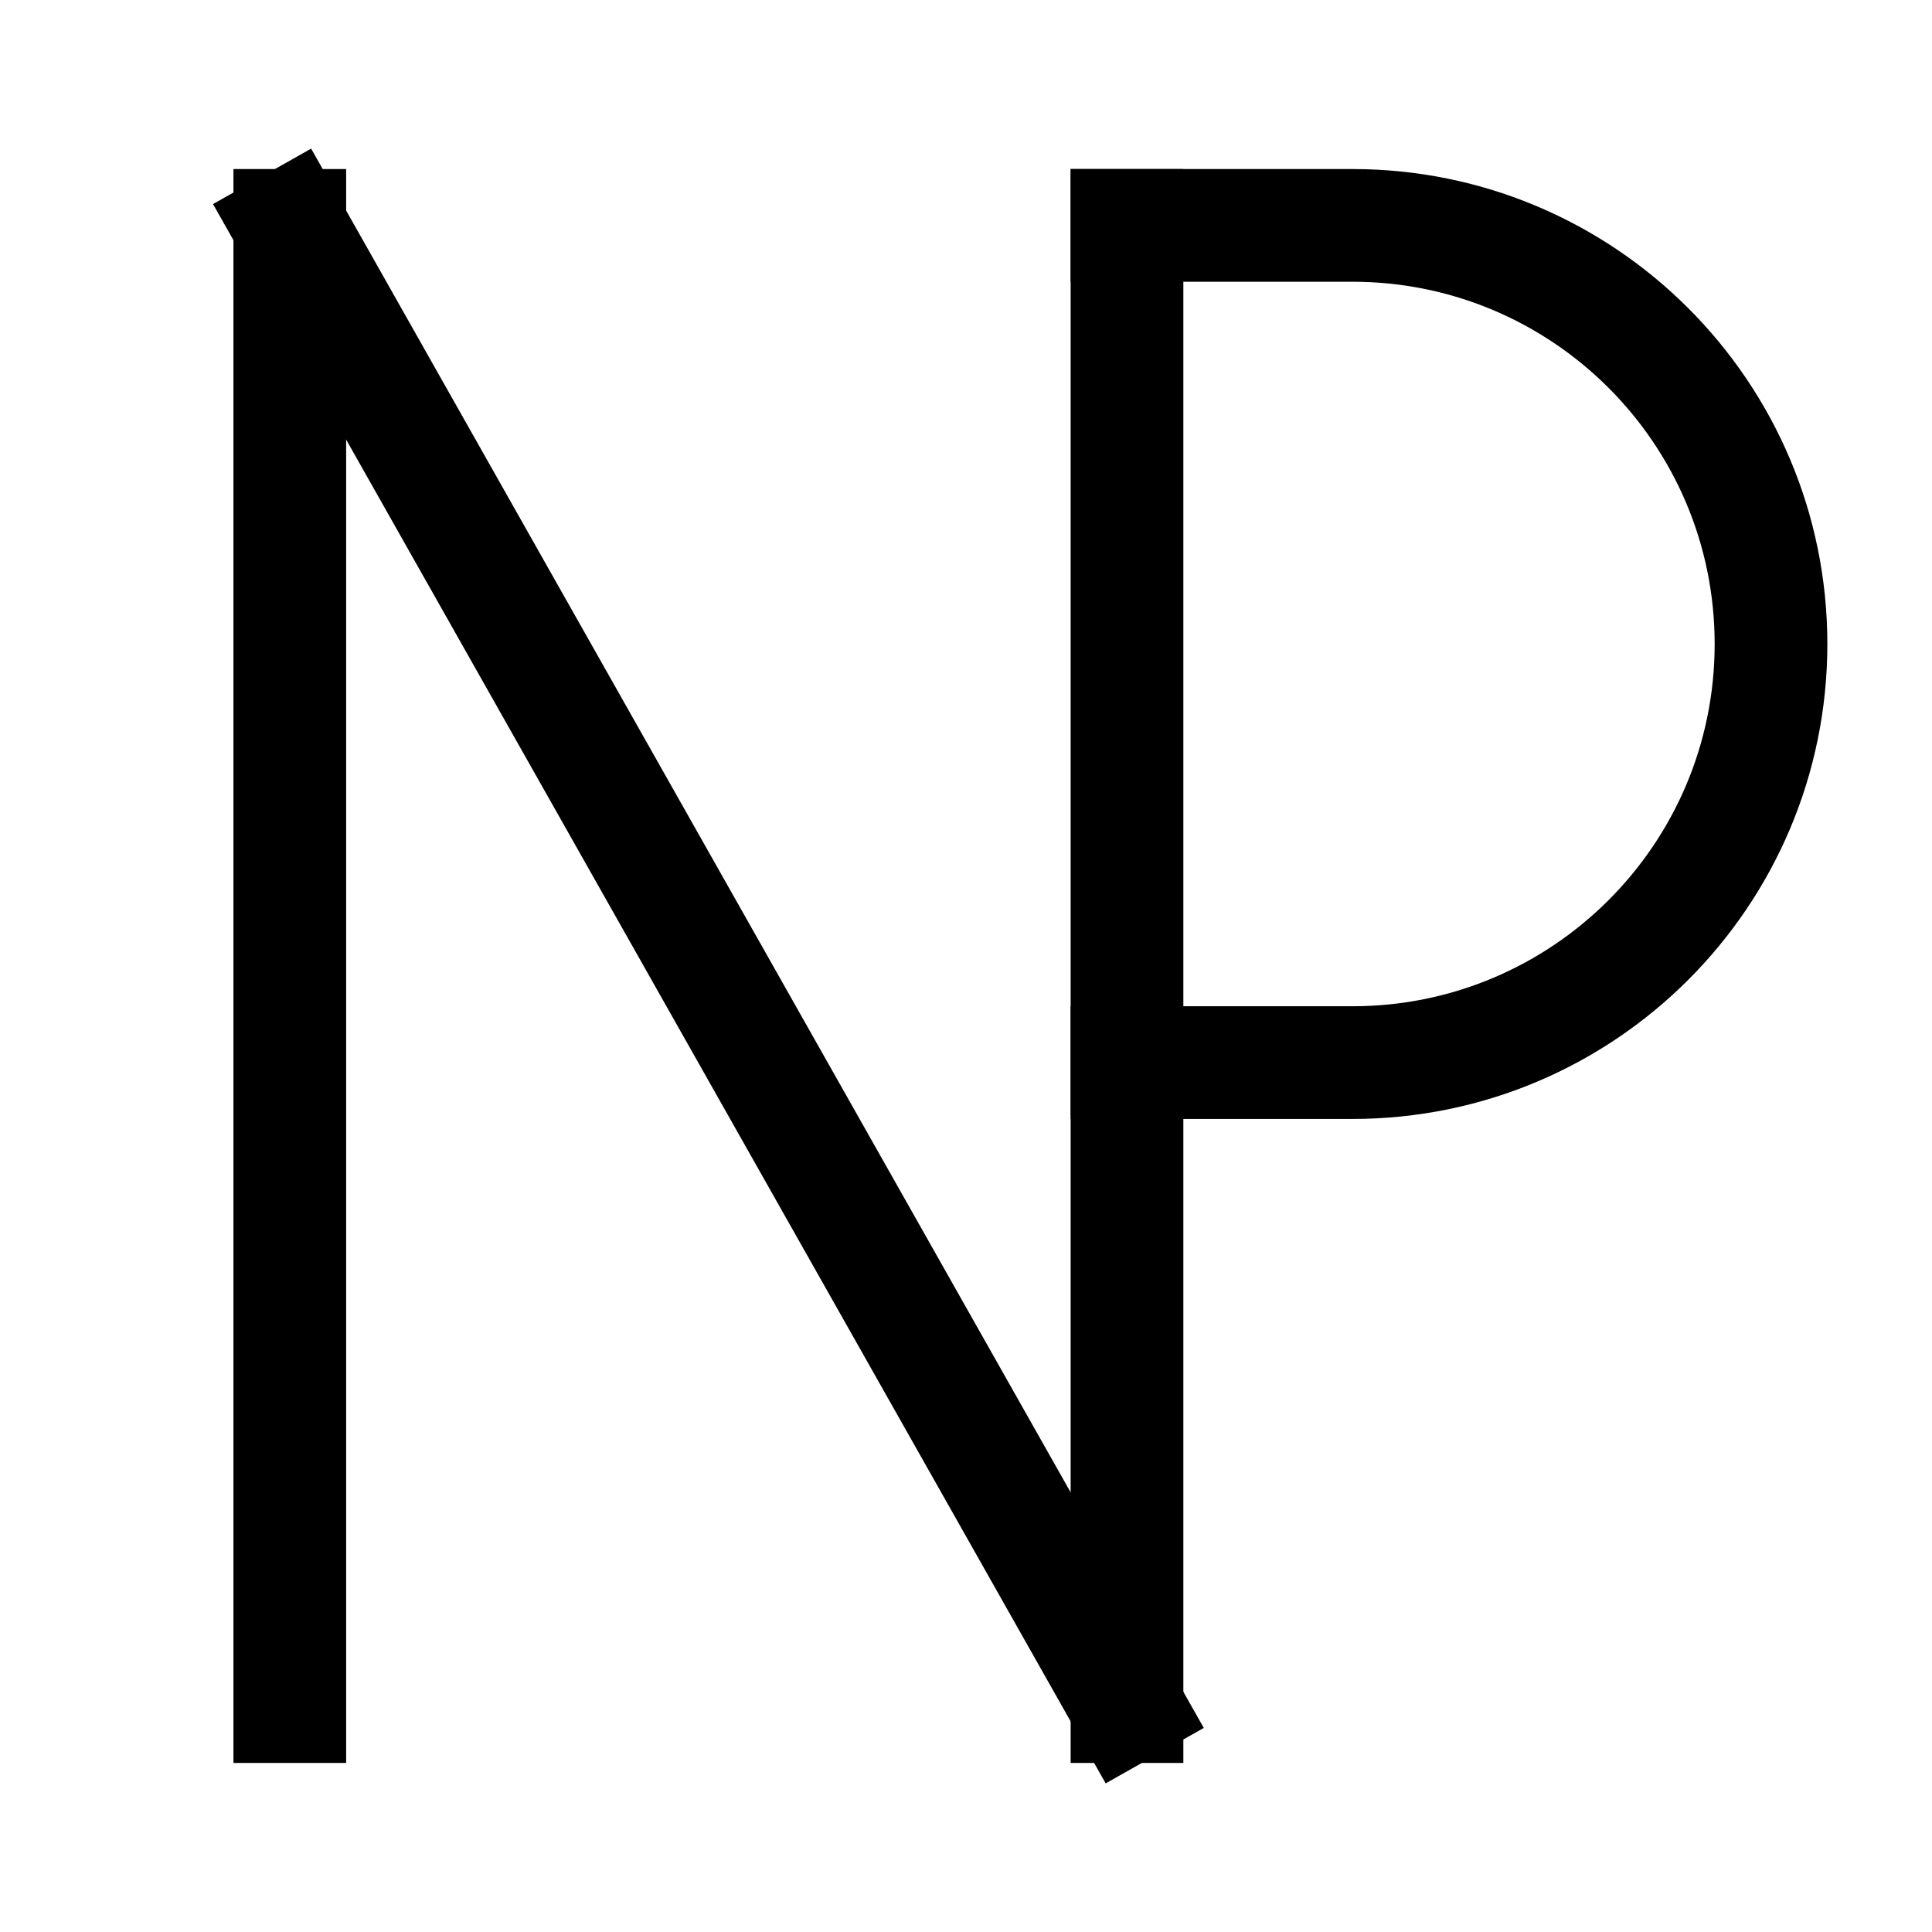
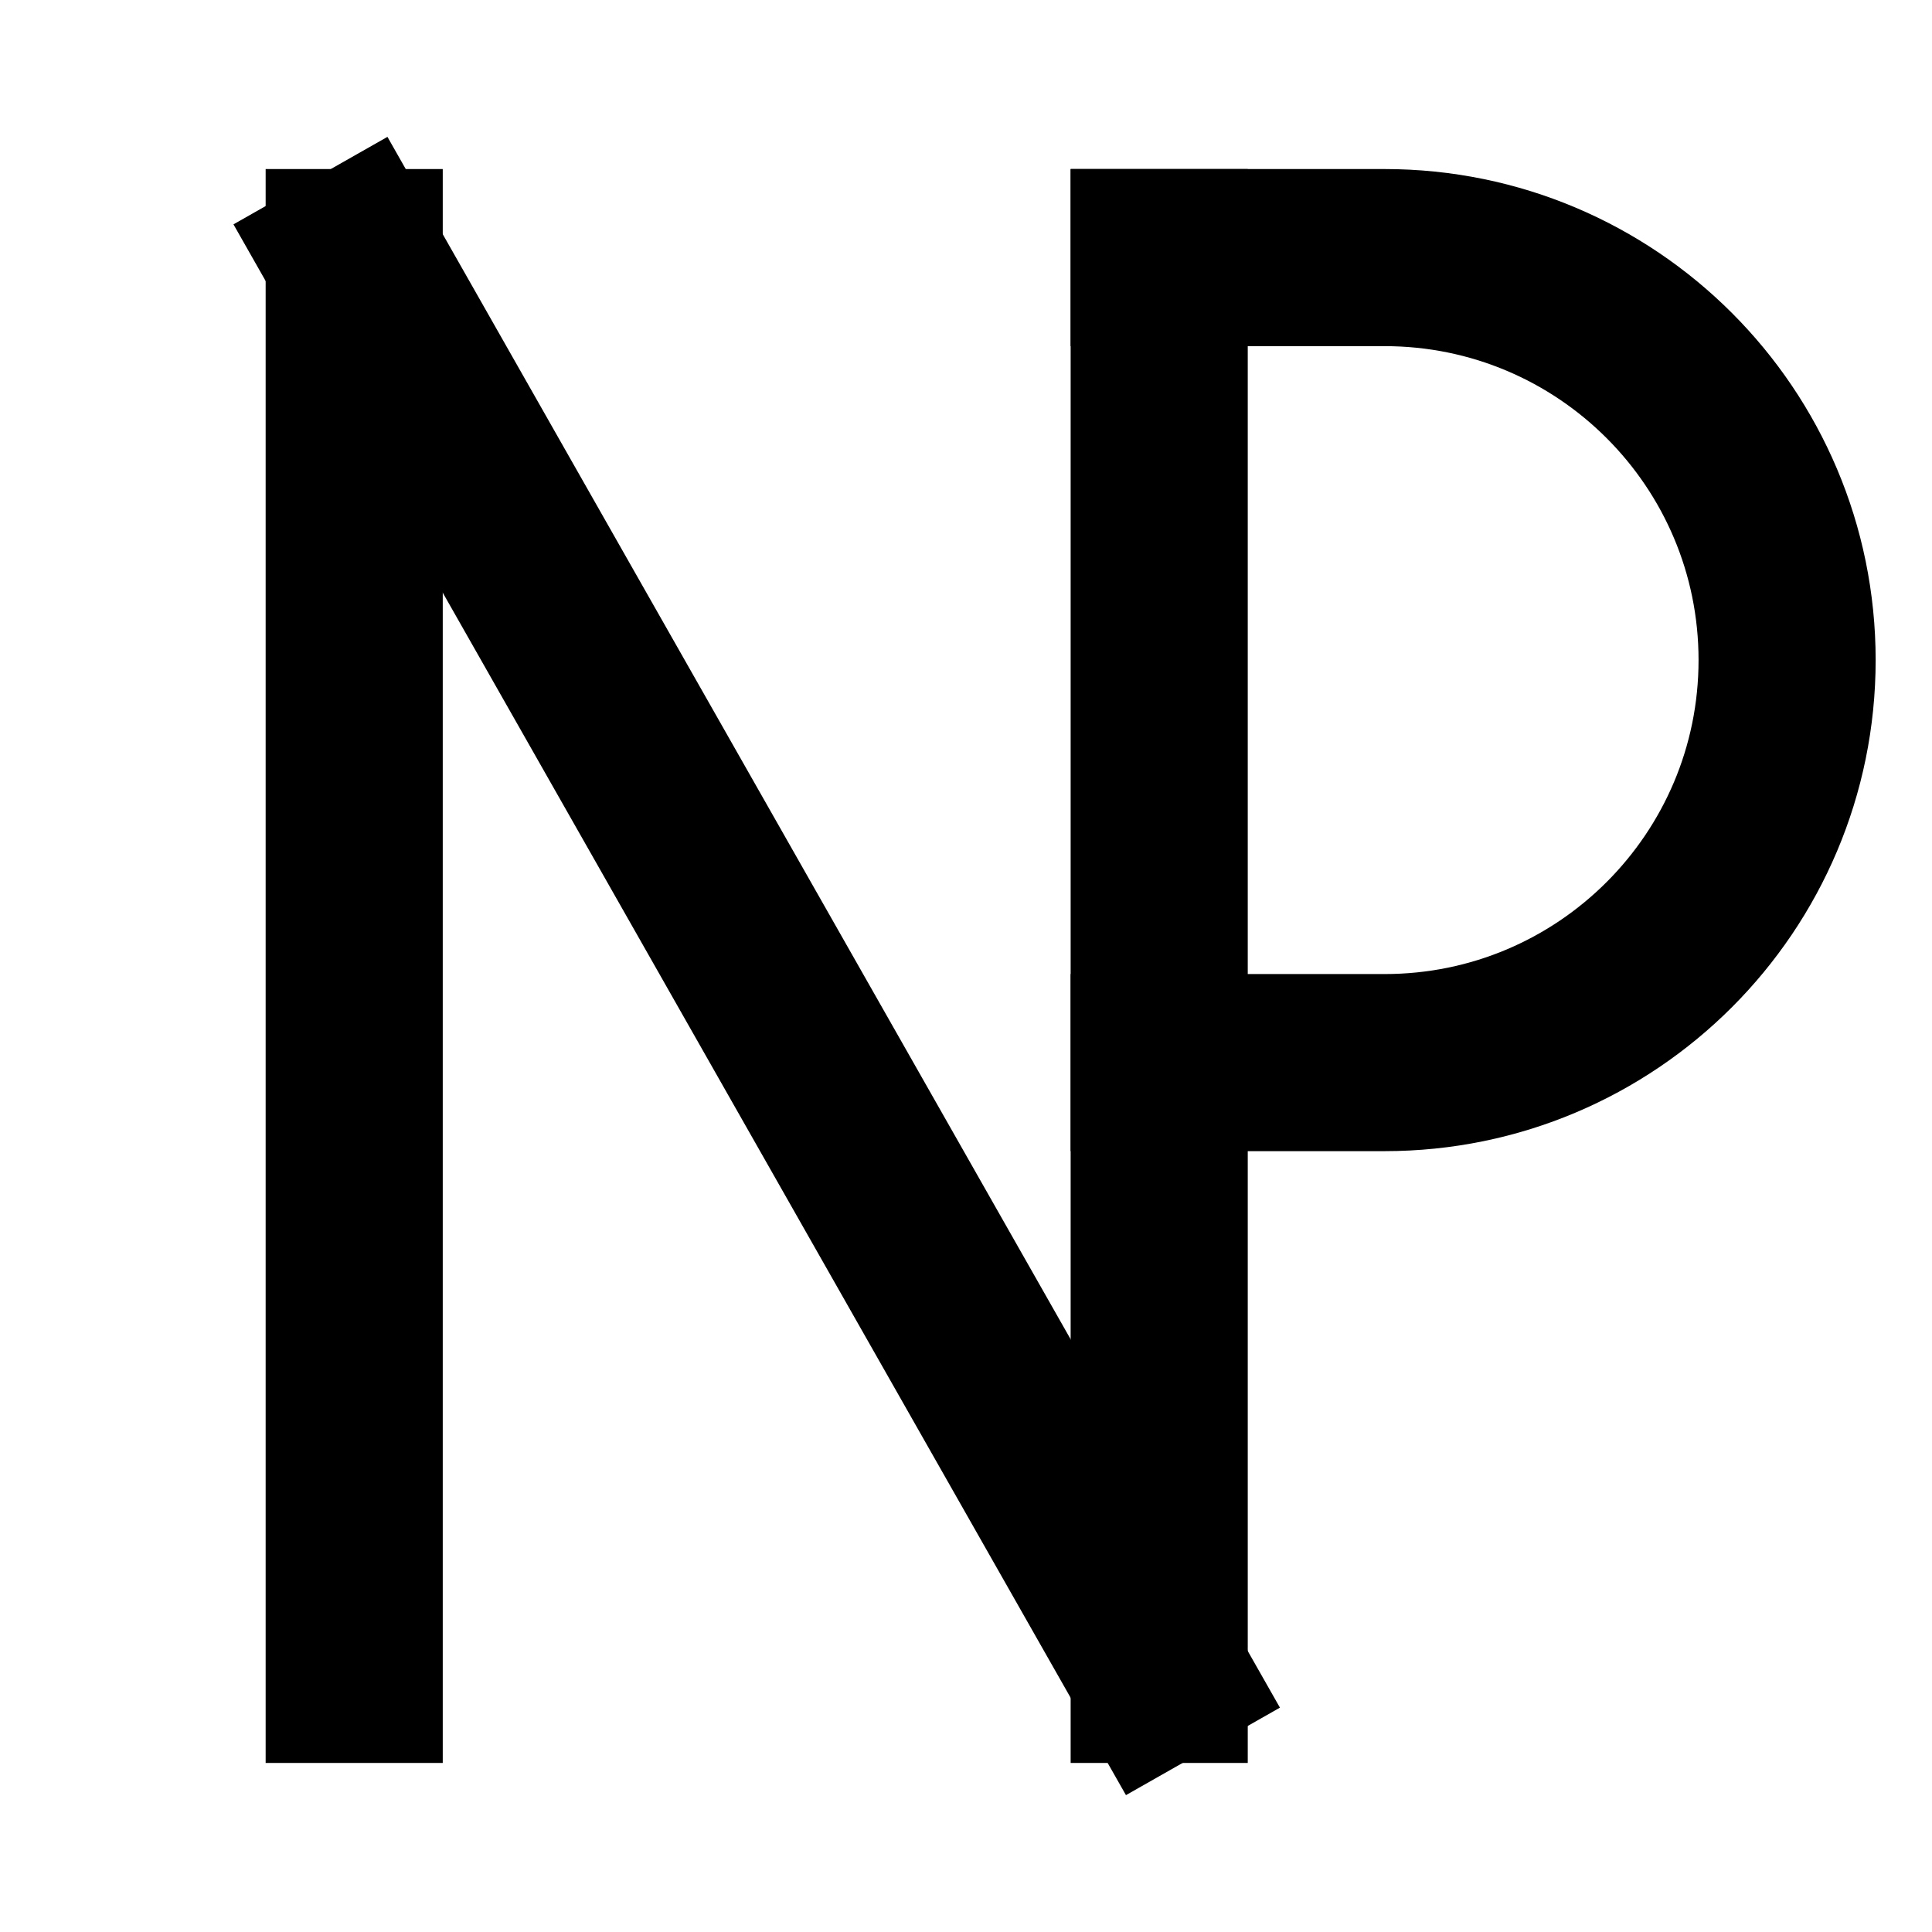
- <svg xmlns="http://www.w3.org/2000/svg" viewBox="0 0 120 120" fill="none" stroke="currentColor" stroke-width="7" stroke-linecap="square" aria-label="Ninth Protocol monogram">
-   <line x1="18" y1="14" x2="18" y2="106" />
-   <line x1="18" y1="14" x2="70" y2="106" />
-   <line x1="70" y1="14" x2="70" y2="106" />
-   <path d="M 70 14 L 84 14 A 26 26 0 0 1 84 66 L 70 66" stroke-linejoin="round" />
+ <svg xmlns="http://www.w3.org/2000/svg" viewBox="0 0 120 120" fill="none" stroke="currentColor" stroke-width="11" stroke-linecap="square" aria-label="Ninth Protocol monogram">
+   <line x1="22" y1="16" x2="22" y2="104" />
+   <line x1="22" y1="16" x2="72" y2="104" />
+   <line x1="72" y1="16" x2="72" y2="104" />
+   <path d="M 72 16 L 86 16 A 25 25 0 0 1 86 66 L 72 66" stroke-linejoin="round" />
</svg>
